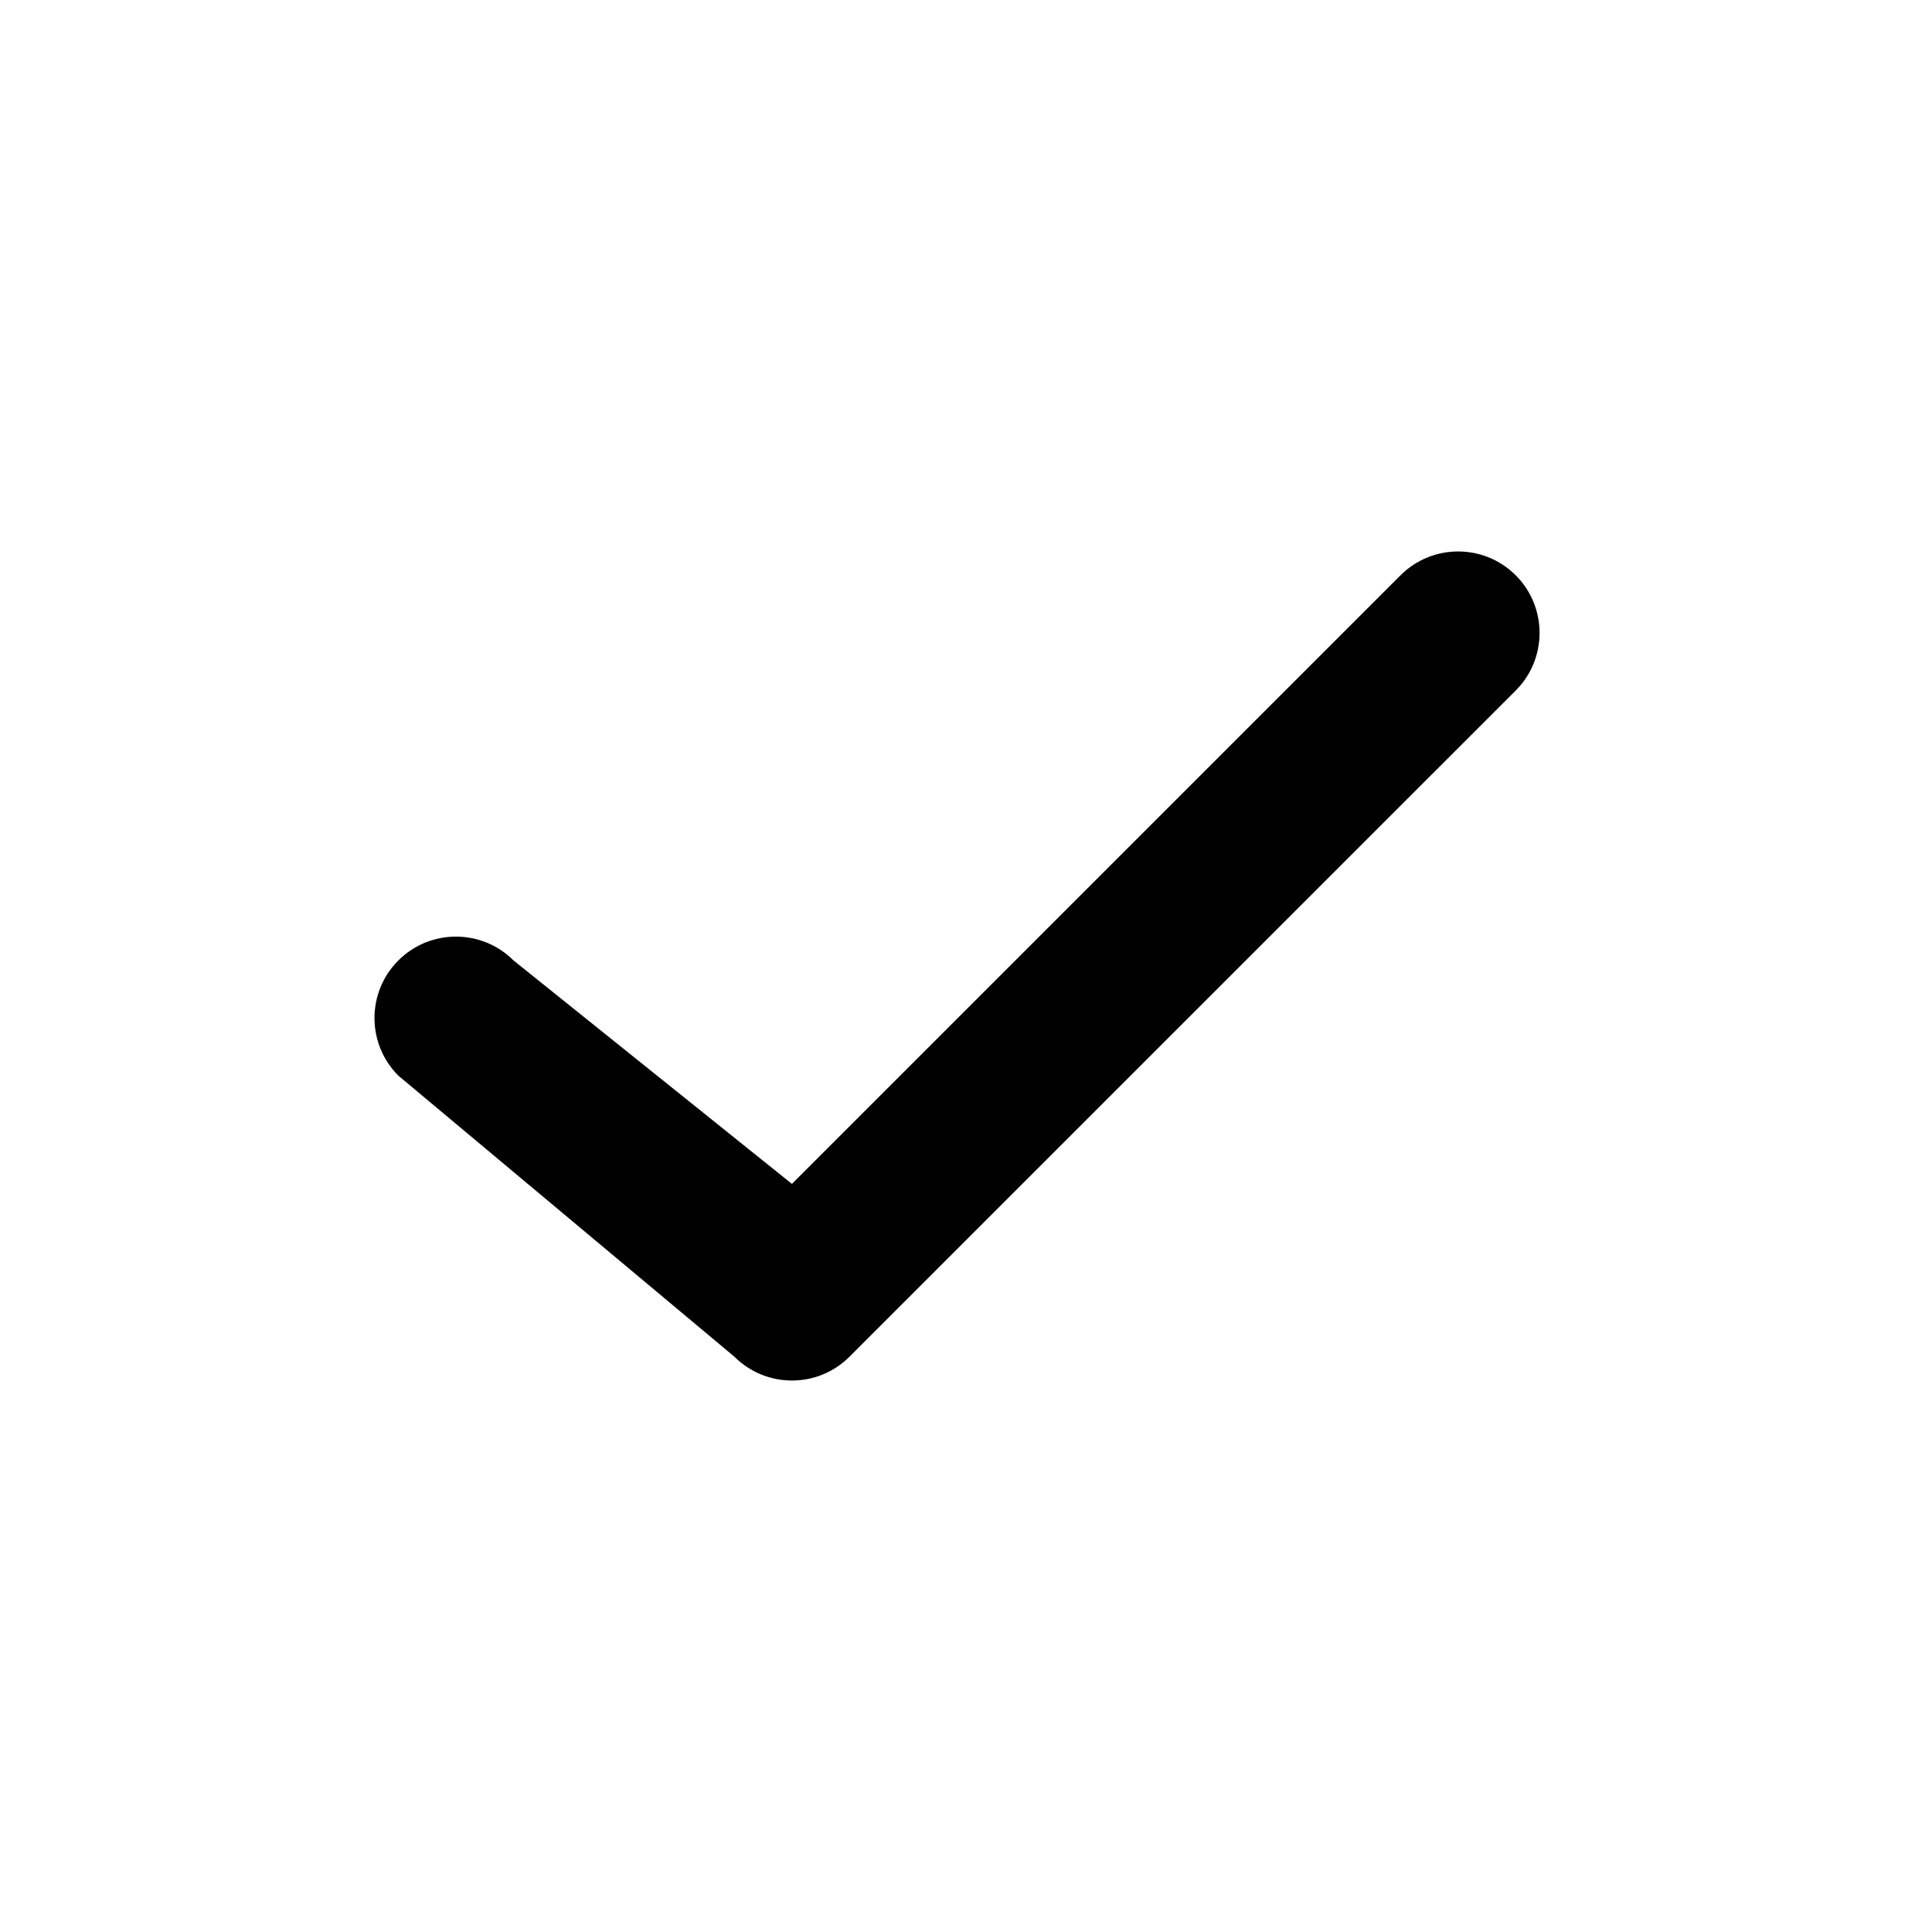
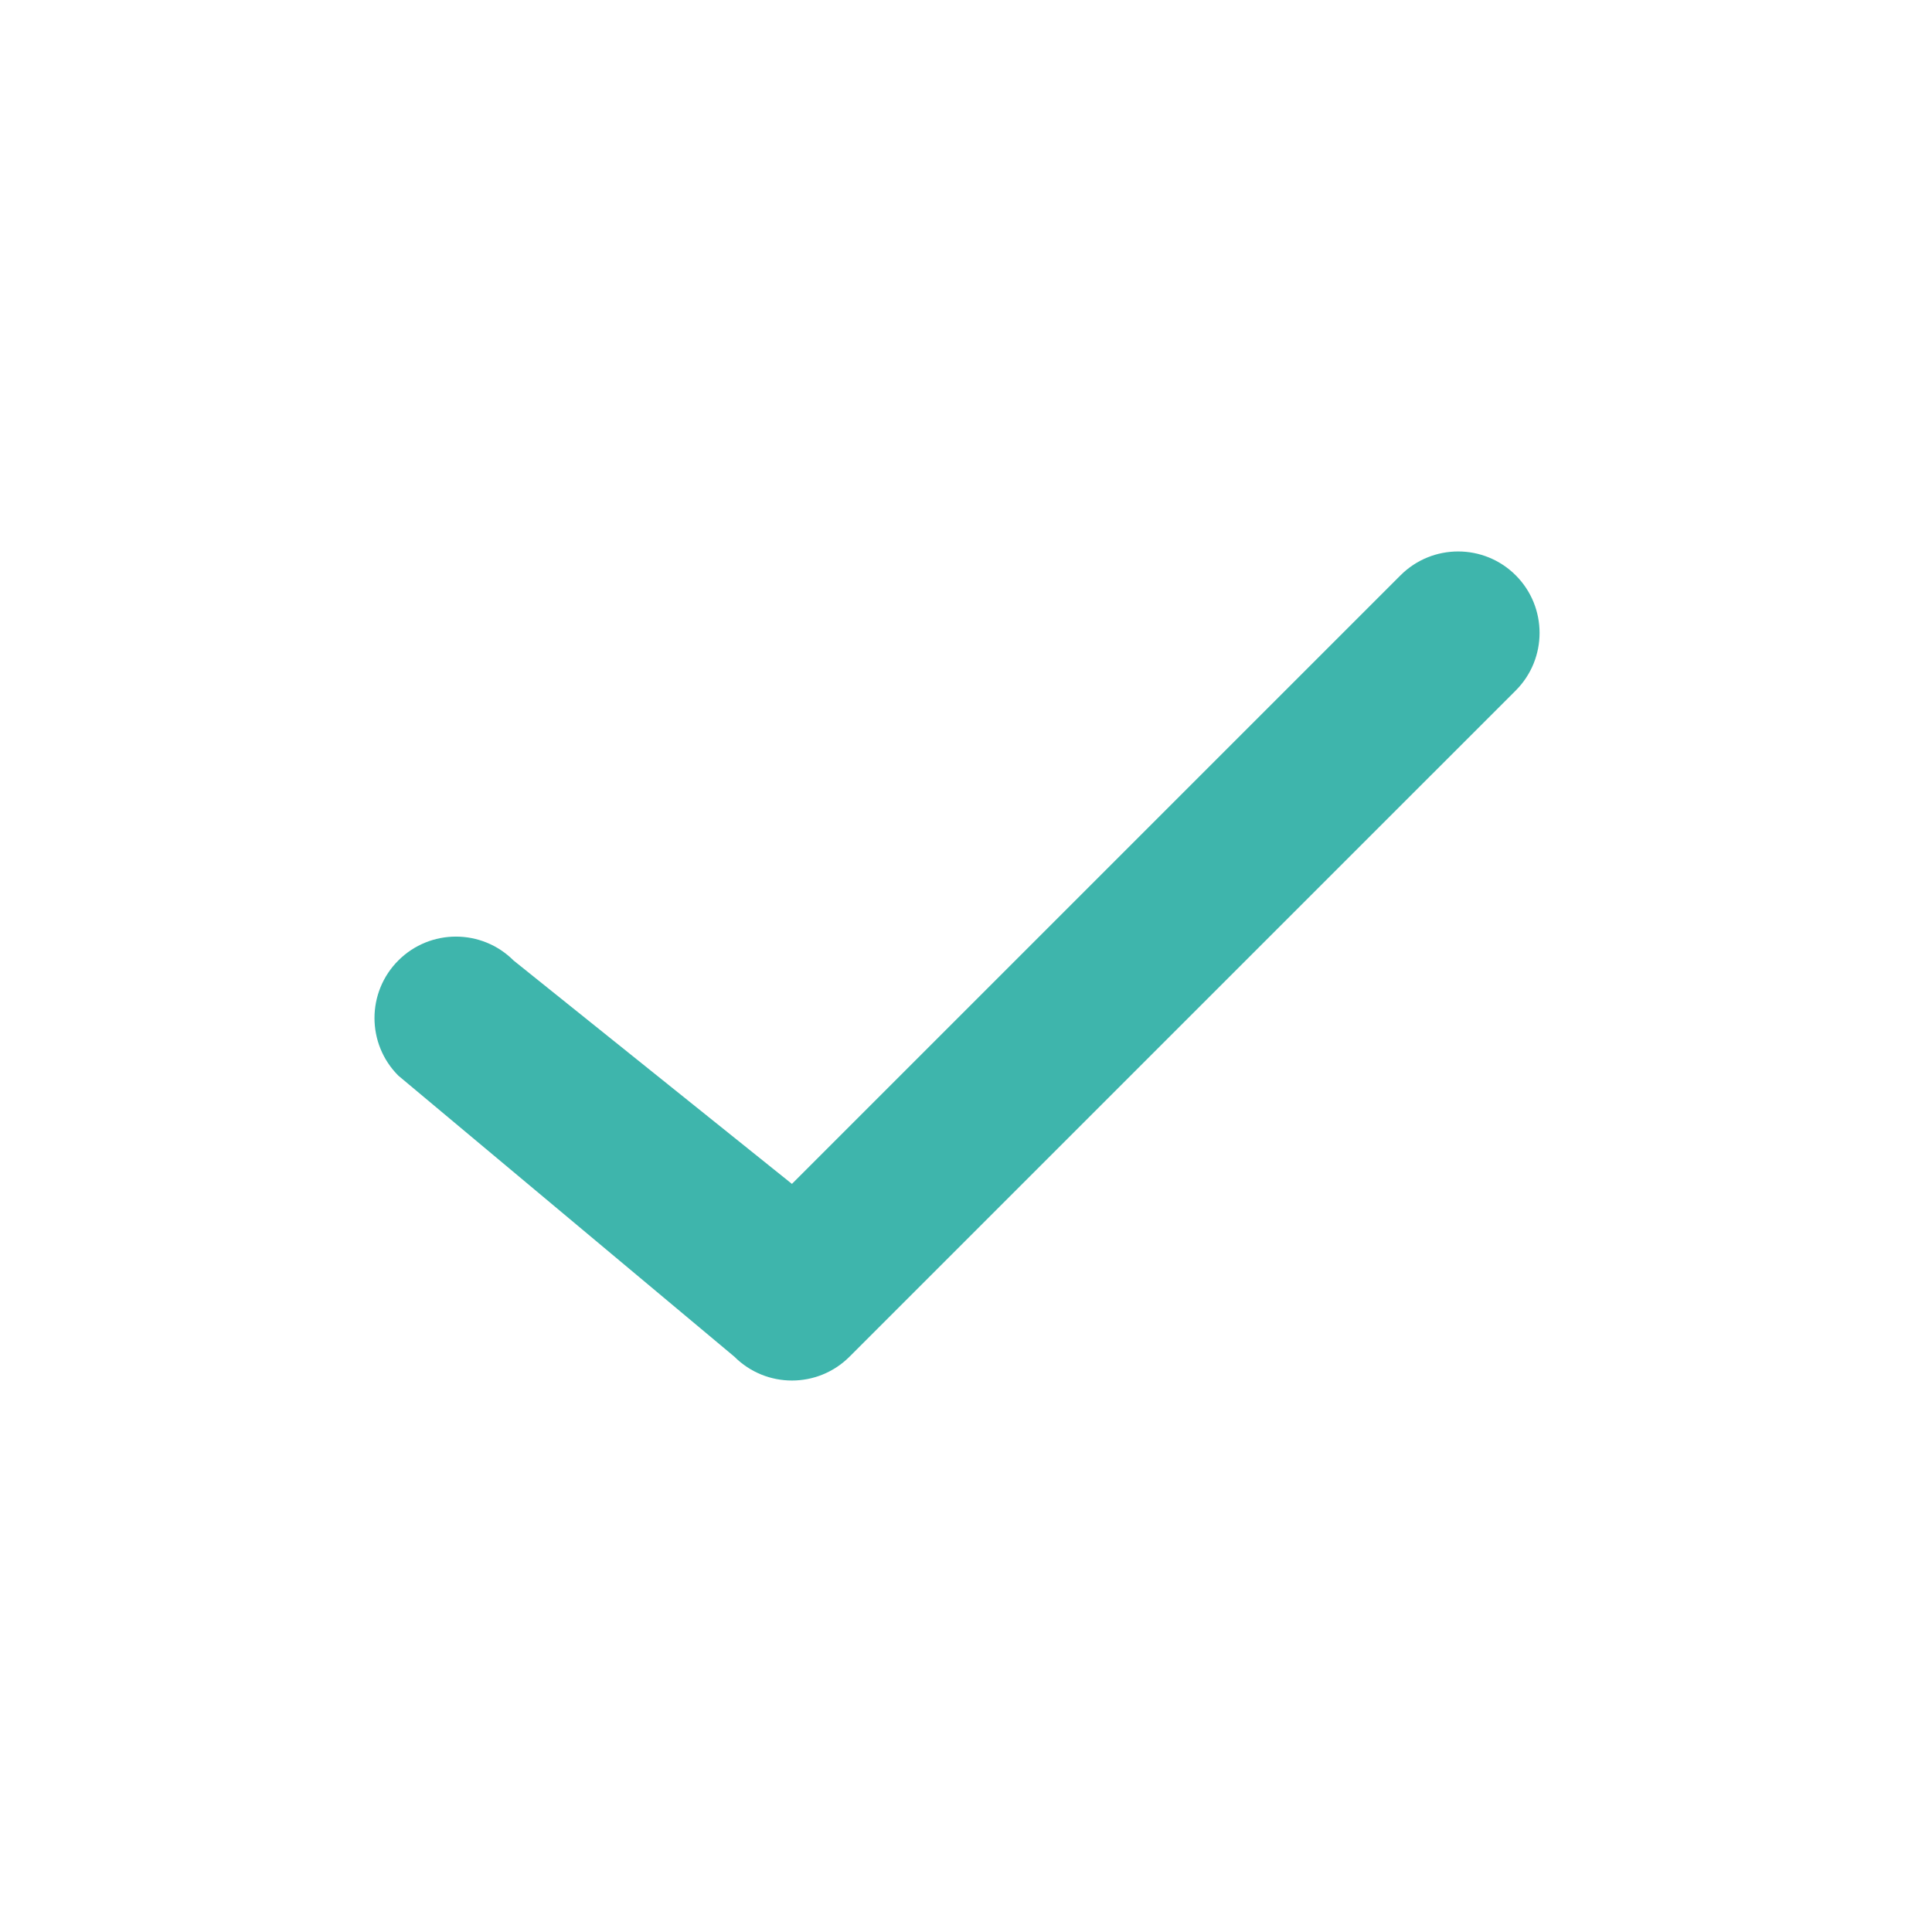
<svg xmlns="http://www.w3.org/2000/svg" version="1.1" x="0px" y="0px" viewBox="0 0 100 100" enable-background="new 0 0 100 100" xml:space="preserve">
-   <path fill="#000000" d="M78.454,29.778c-1.646-1.646-4.317-1.646-5.963,0l-31.501,31.5L26.58,49.713  c-1.646-1.646-4.316-1.646-5.962,0c-1.646,1.646-1.646,4.316,0,5.962L38.01,70.221c0.823,0.823,1.902,1.235,2.981,1.235  c1.079,0,2.157-0.412,2.981-1.235L78.455,35.74C80.099,34.093,80.099,31.424,78.454,29.778z" />
+   <path fill="#3eb5ac" d="M78.454,29.778c-1.646-1.646-4.317-1.646-5.963,0l-31.501,31.5L26.58,49.713  c-1.646-1.646-4.316-1.646-5.962,0c-1.646,1.646-1.646,4.316,0,5.962L38.01,70.221c0.823,0.823,1.902,1.235,2.981,1.235  c1.079,0,2.157-0.412,2.981-1.235L78.455,35.74C80.099,34.093,80.099,31.424,78.454,29.778z" />
</svg>
